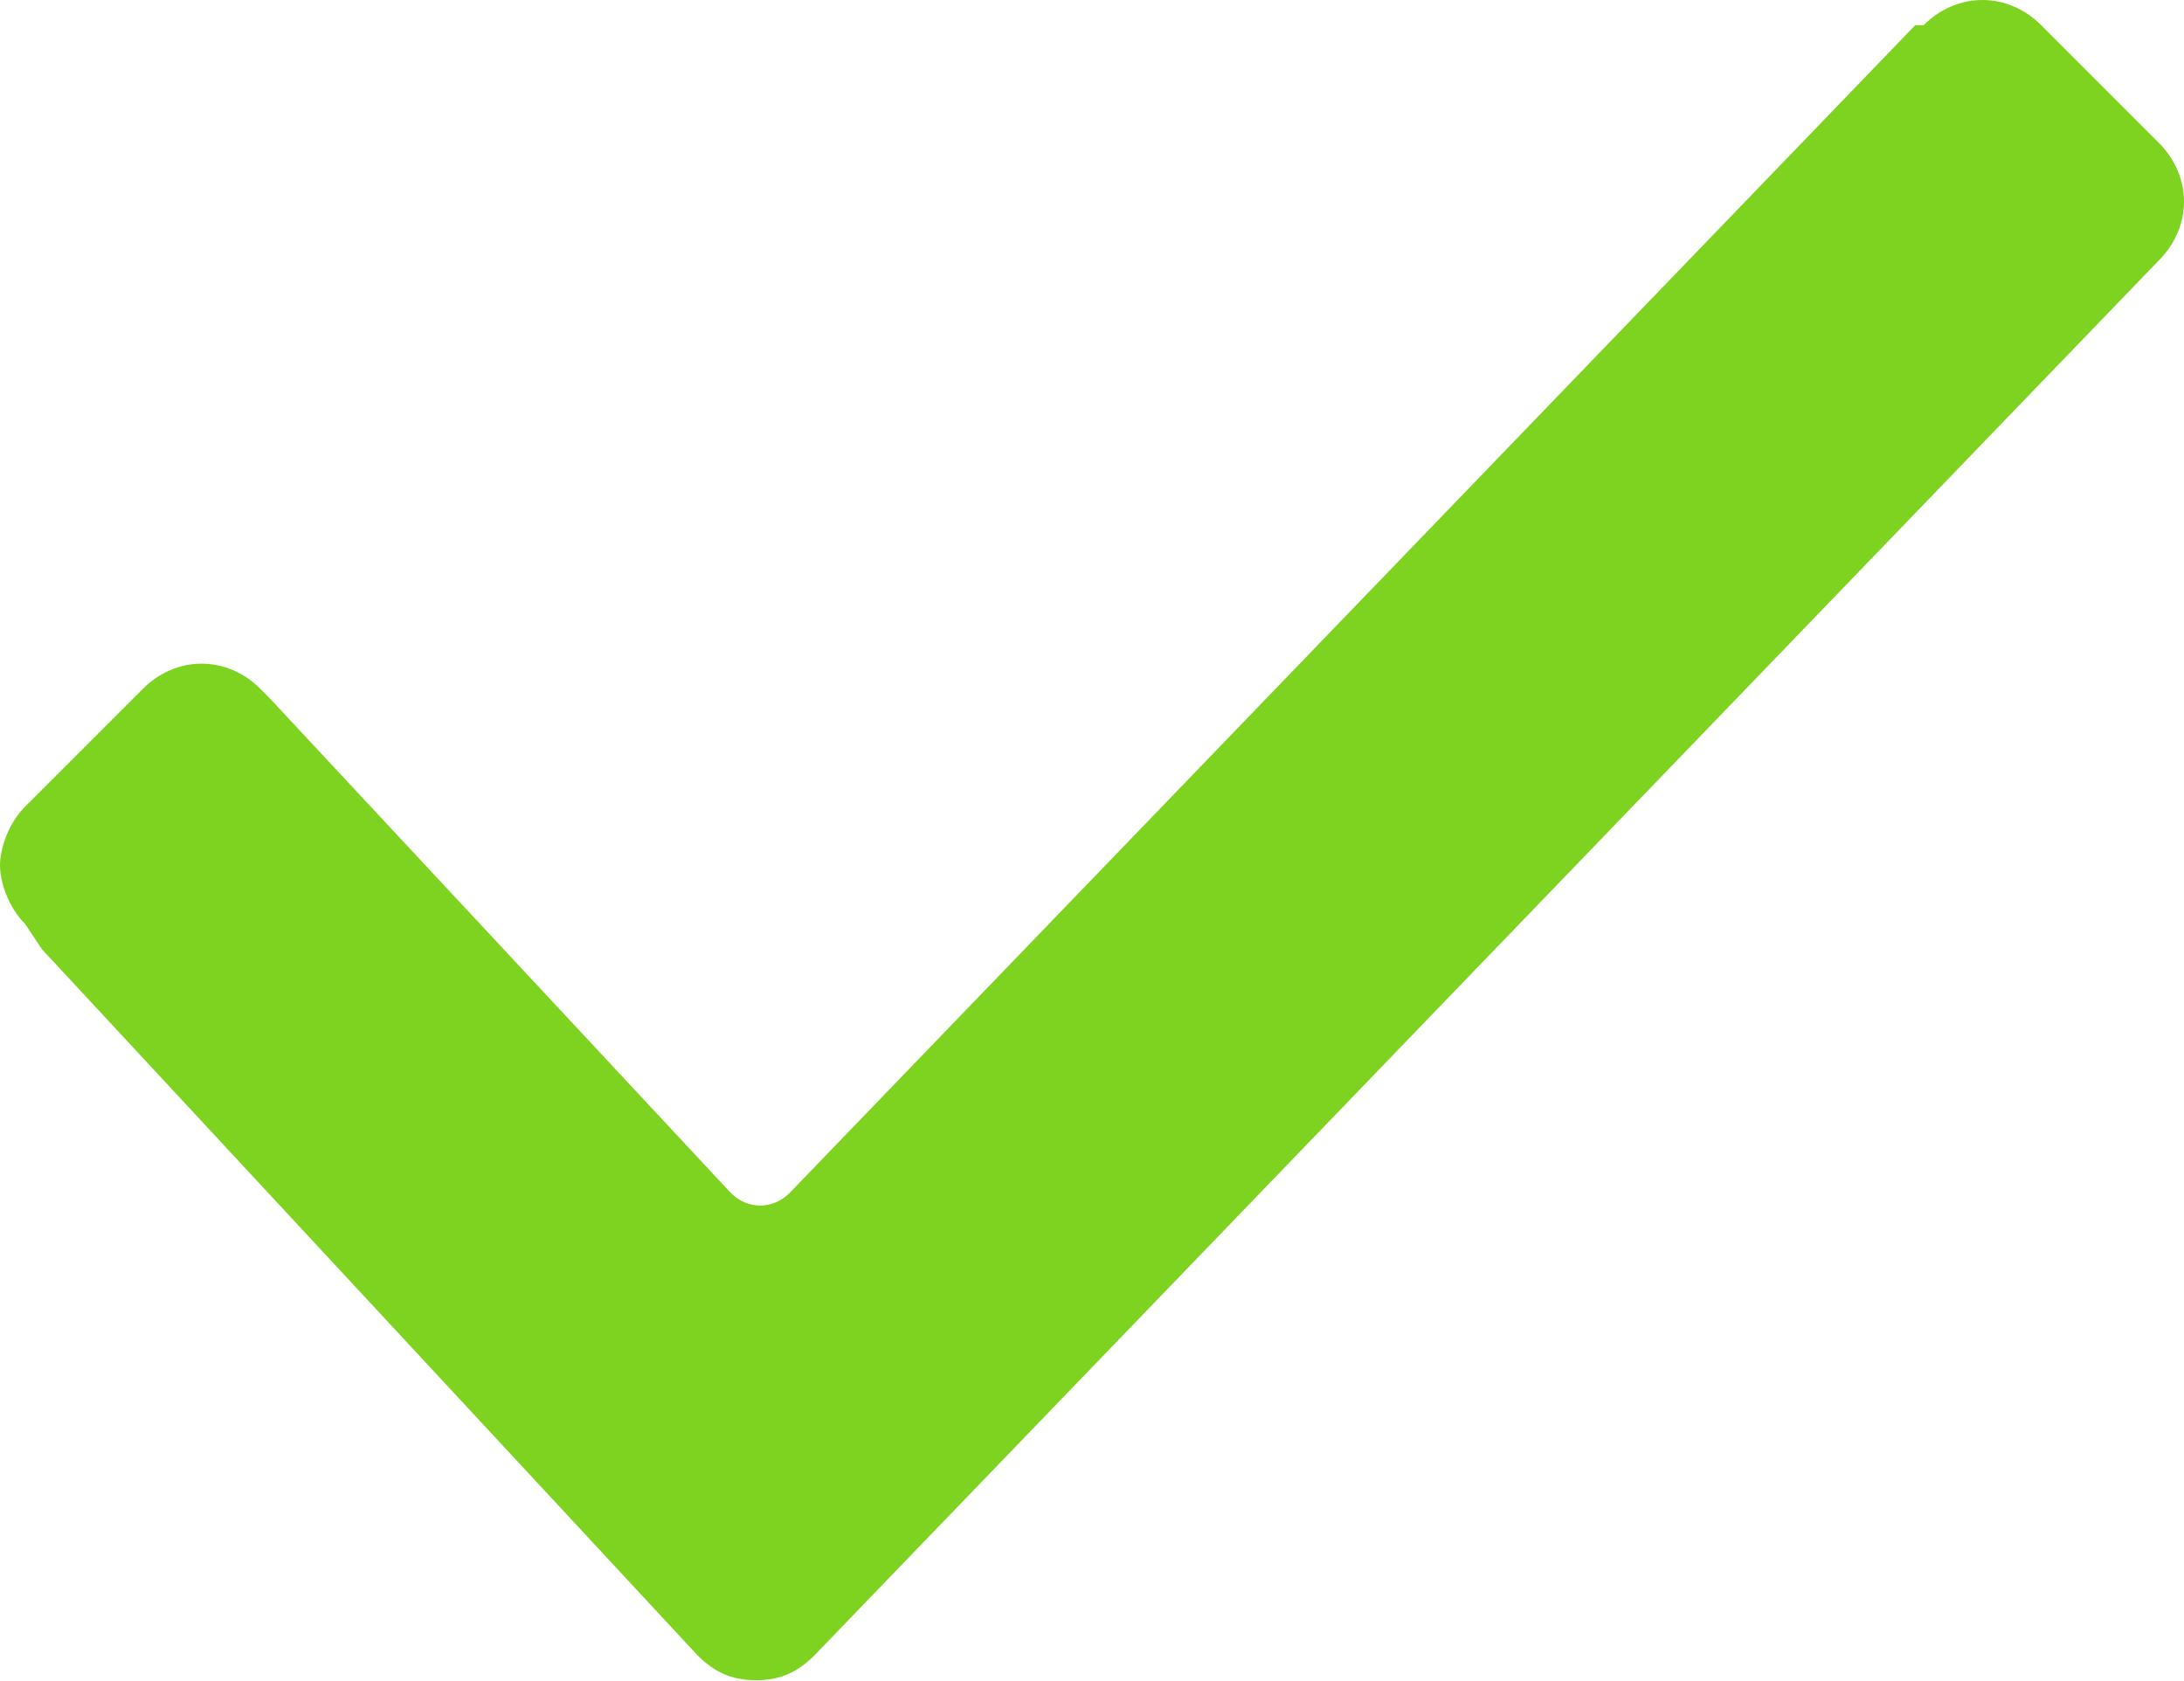
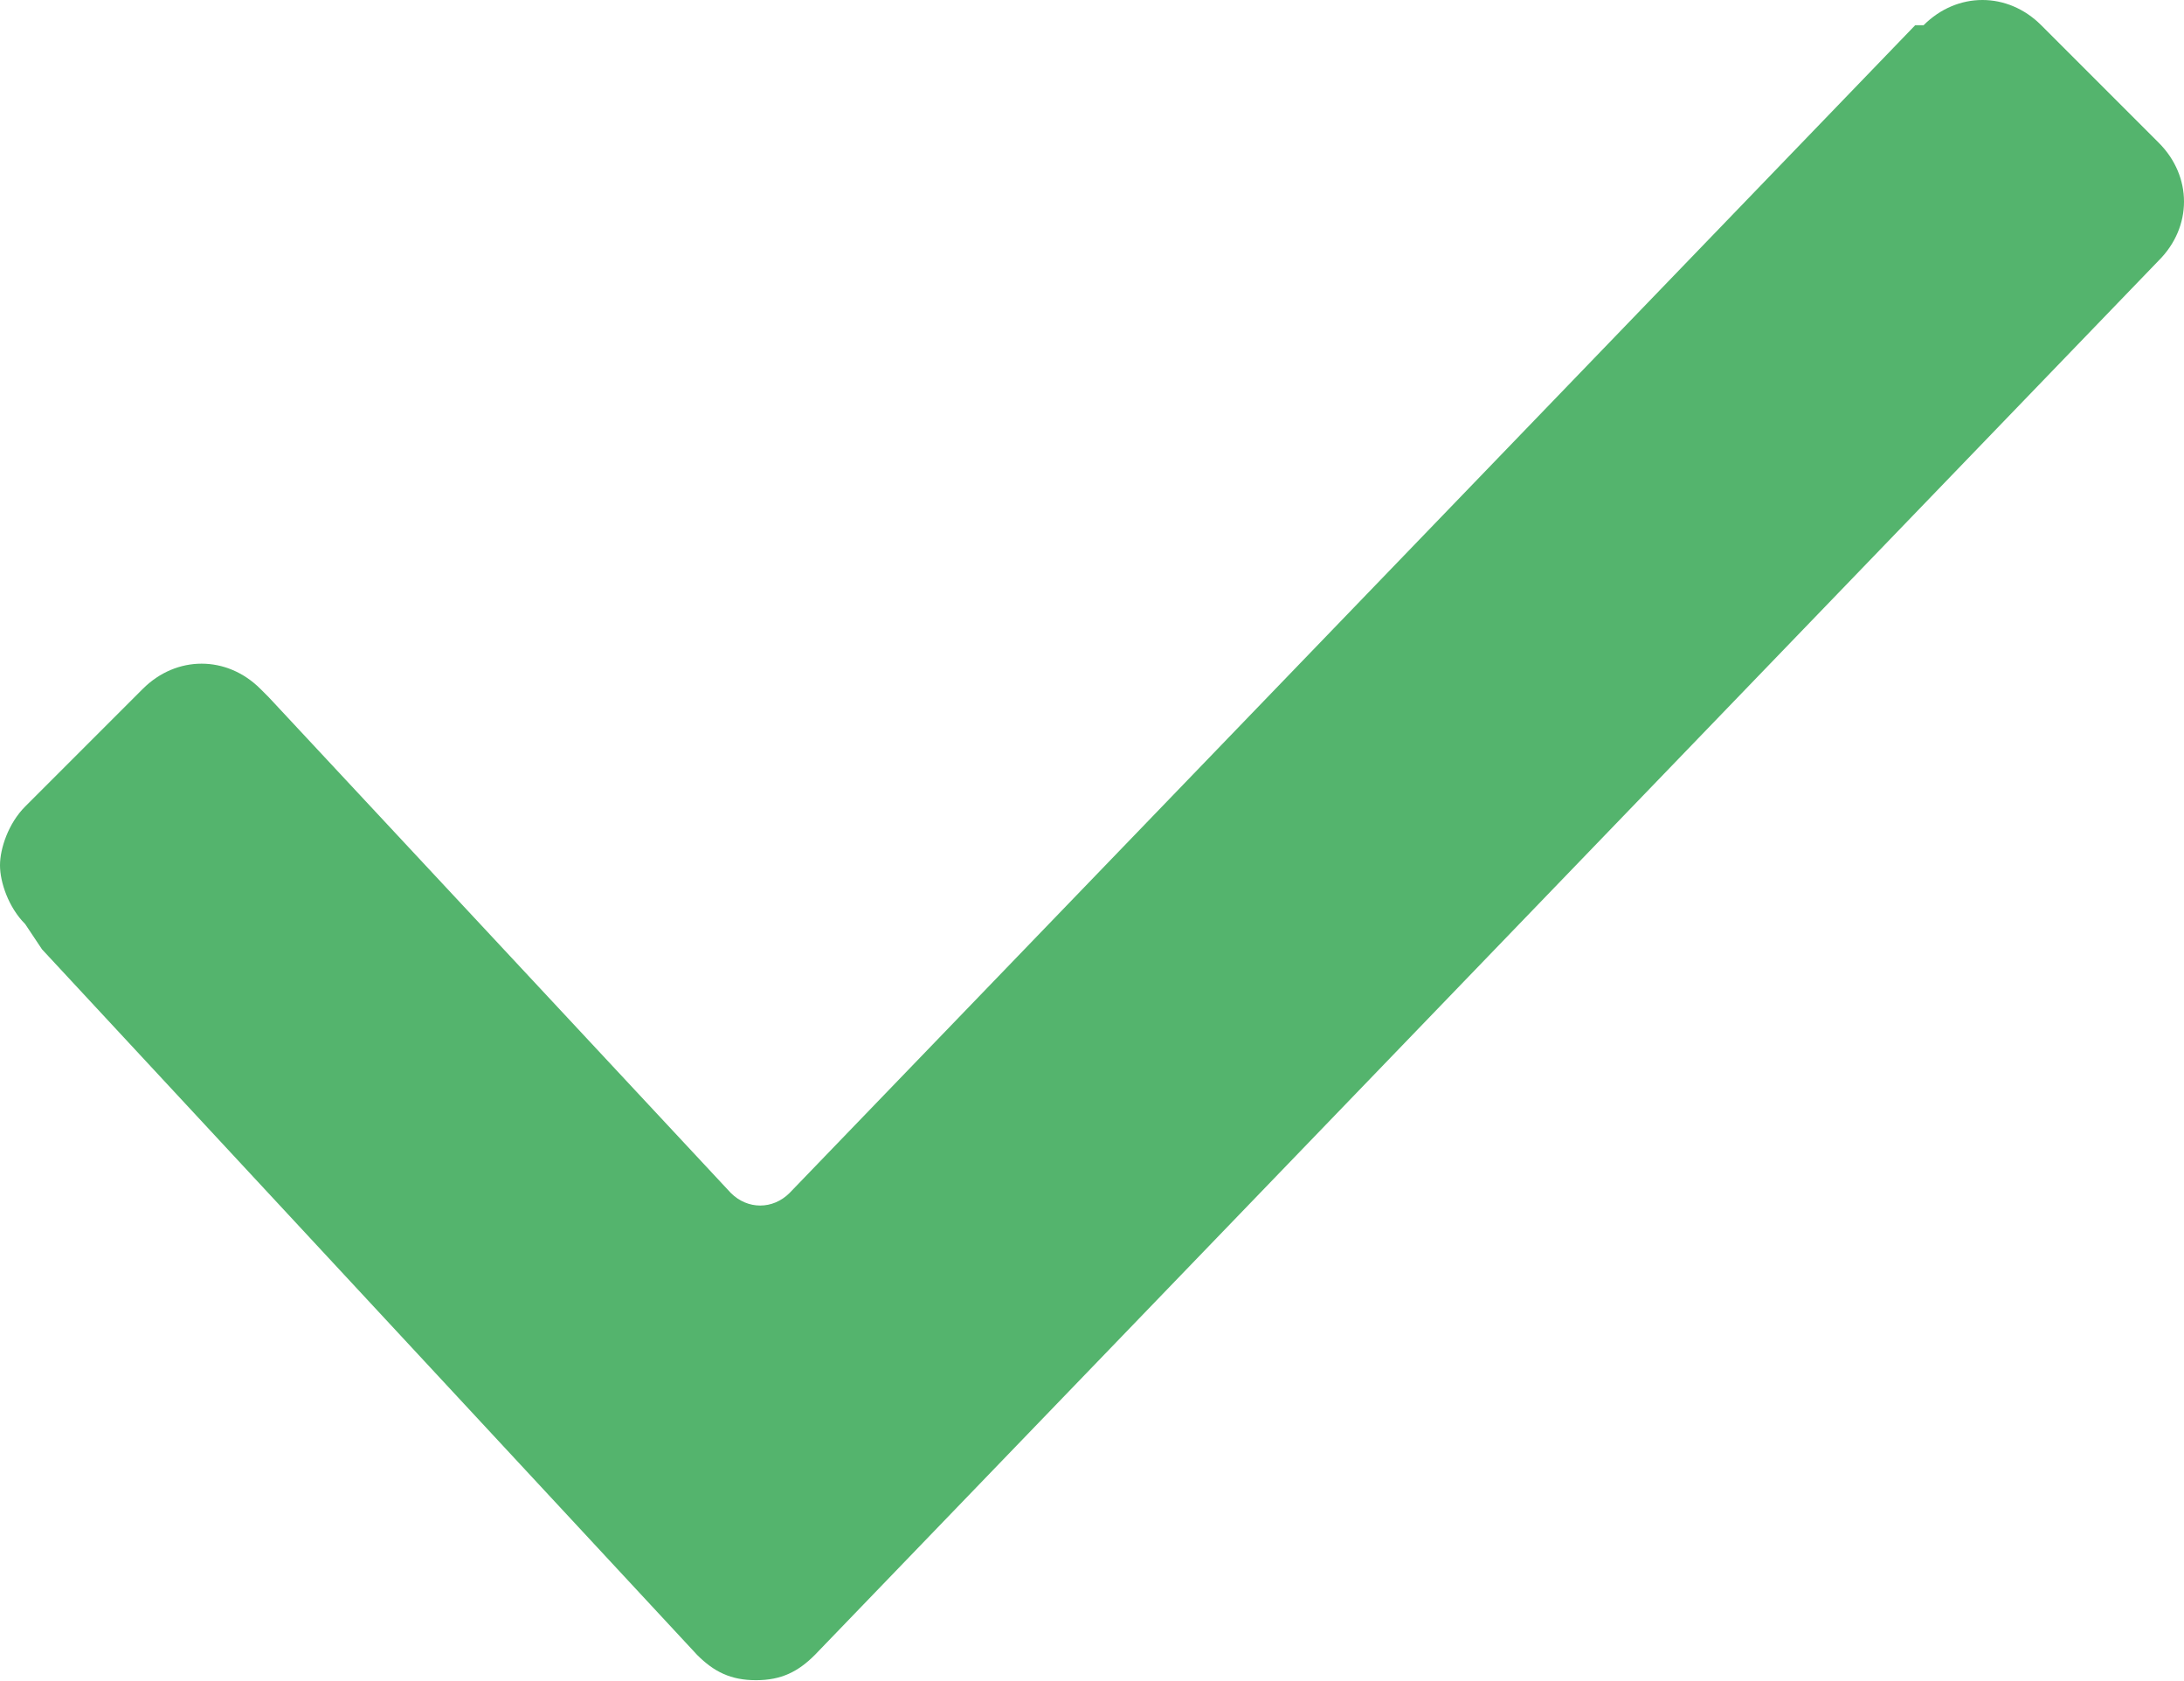
<svg xmlns="http://www.w3.org/2000/svg" width="13px" height="10px" viewBox="0 0 13 10" version="1.1">
  <defs />
  <g id="Page-1" stroke="none" stroke-width="1" fill="none" fill-rule="evenodd">
-     <g id="checked" fill-rule="nonzero" fill="#7ED321">
+     <g id="checked" fill-rule="nonzero" fill="#54B46D">
      <path d="M0.15,5.5 C0.05,5.4 0,5.25 0,5.15 C0,5.05 0.05,4.9 0.15,4.8 L0.85,4.1 C1.05,3.9 1.35,3.9 1.55,4.1 L1.6,4.15 L4.35,7.1 C4.45,7.2 4.6,7.2 4.7,7.1 L11.4,0.15 L11.45,0.15 L11.45,0.15 C11.65,-0.05 11.95,-0.05 12.15,0.15 L12.85,0.85 C13.05,1.05 13.05,1.35 12.85,1.55 L12.85,1.55 L4.85,9.85 C4.75,9.95 4.65,10 4.5,10 C4.35,10 4.25,9.95 4.15,9.85 L0.25,5.65 L0.15,5.5 L0.15,5.5 Z" id="Shape" />
    </g>
  </g>
</svg>
